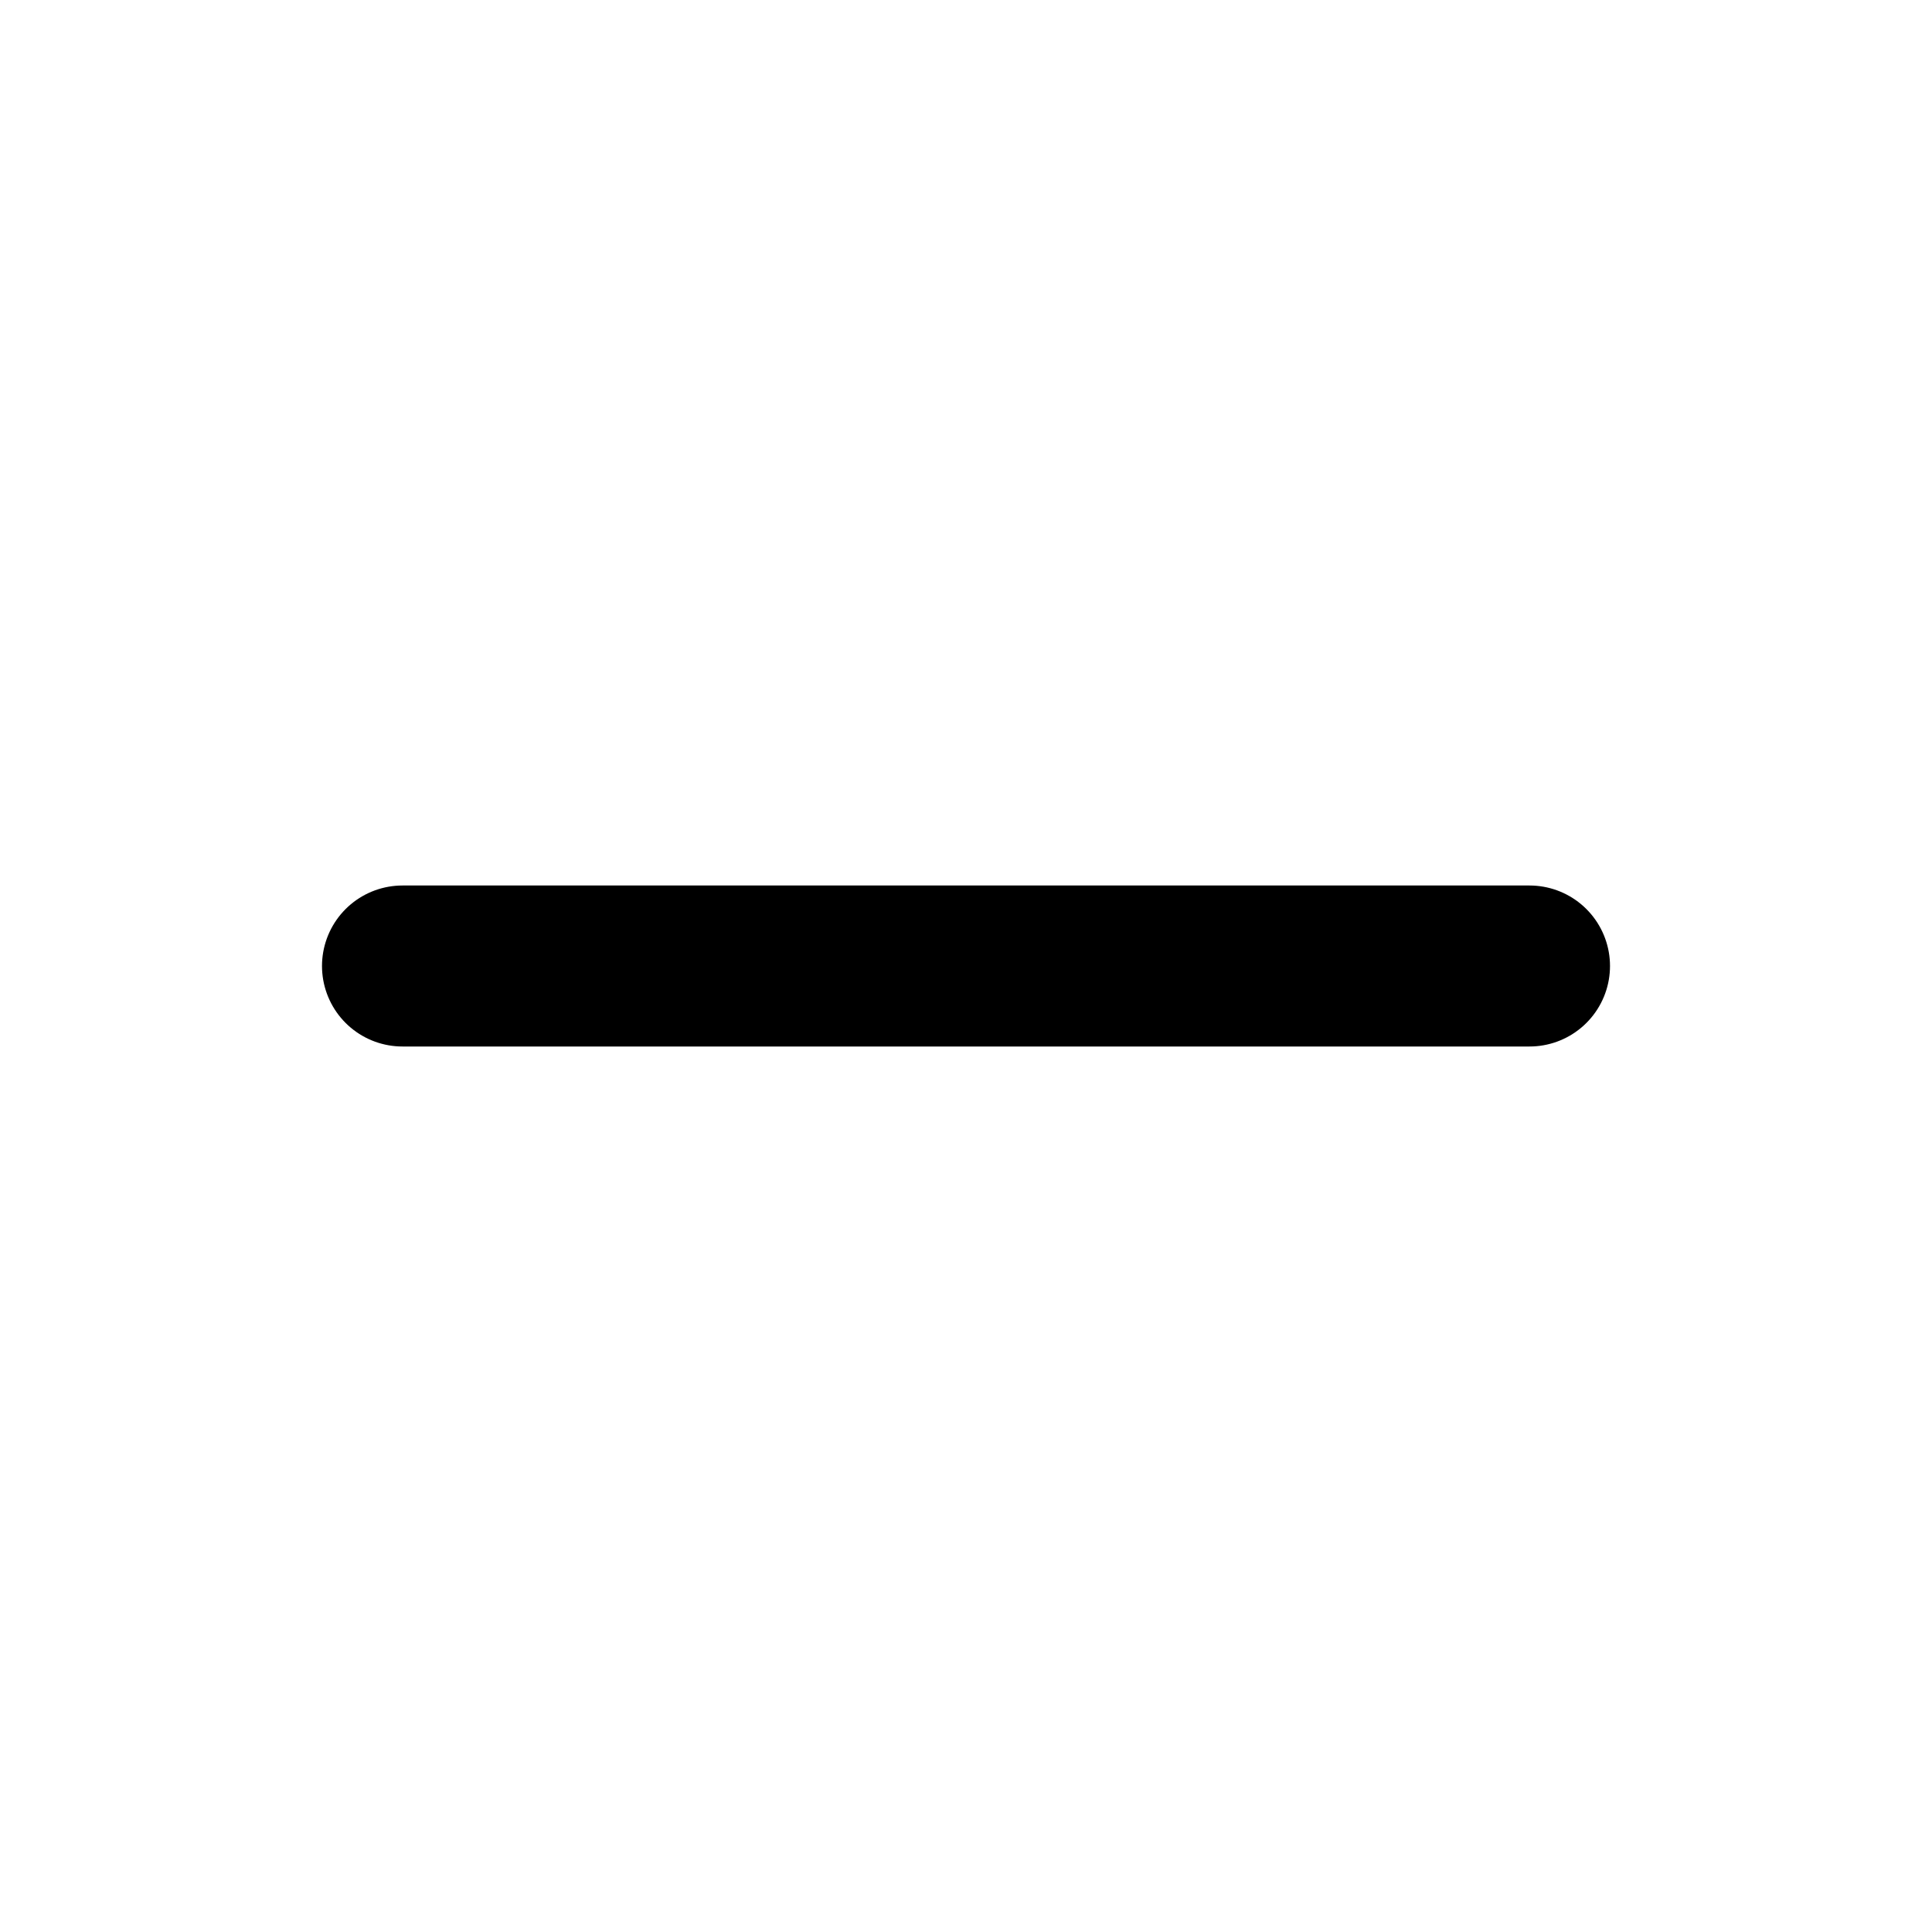
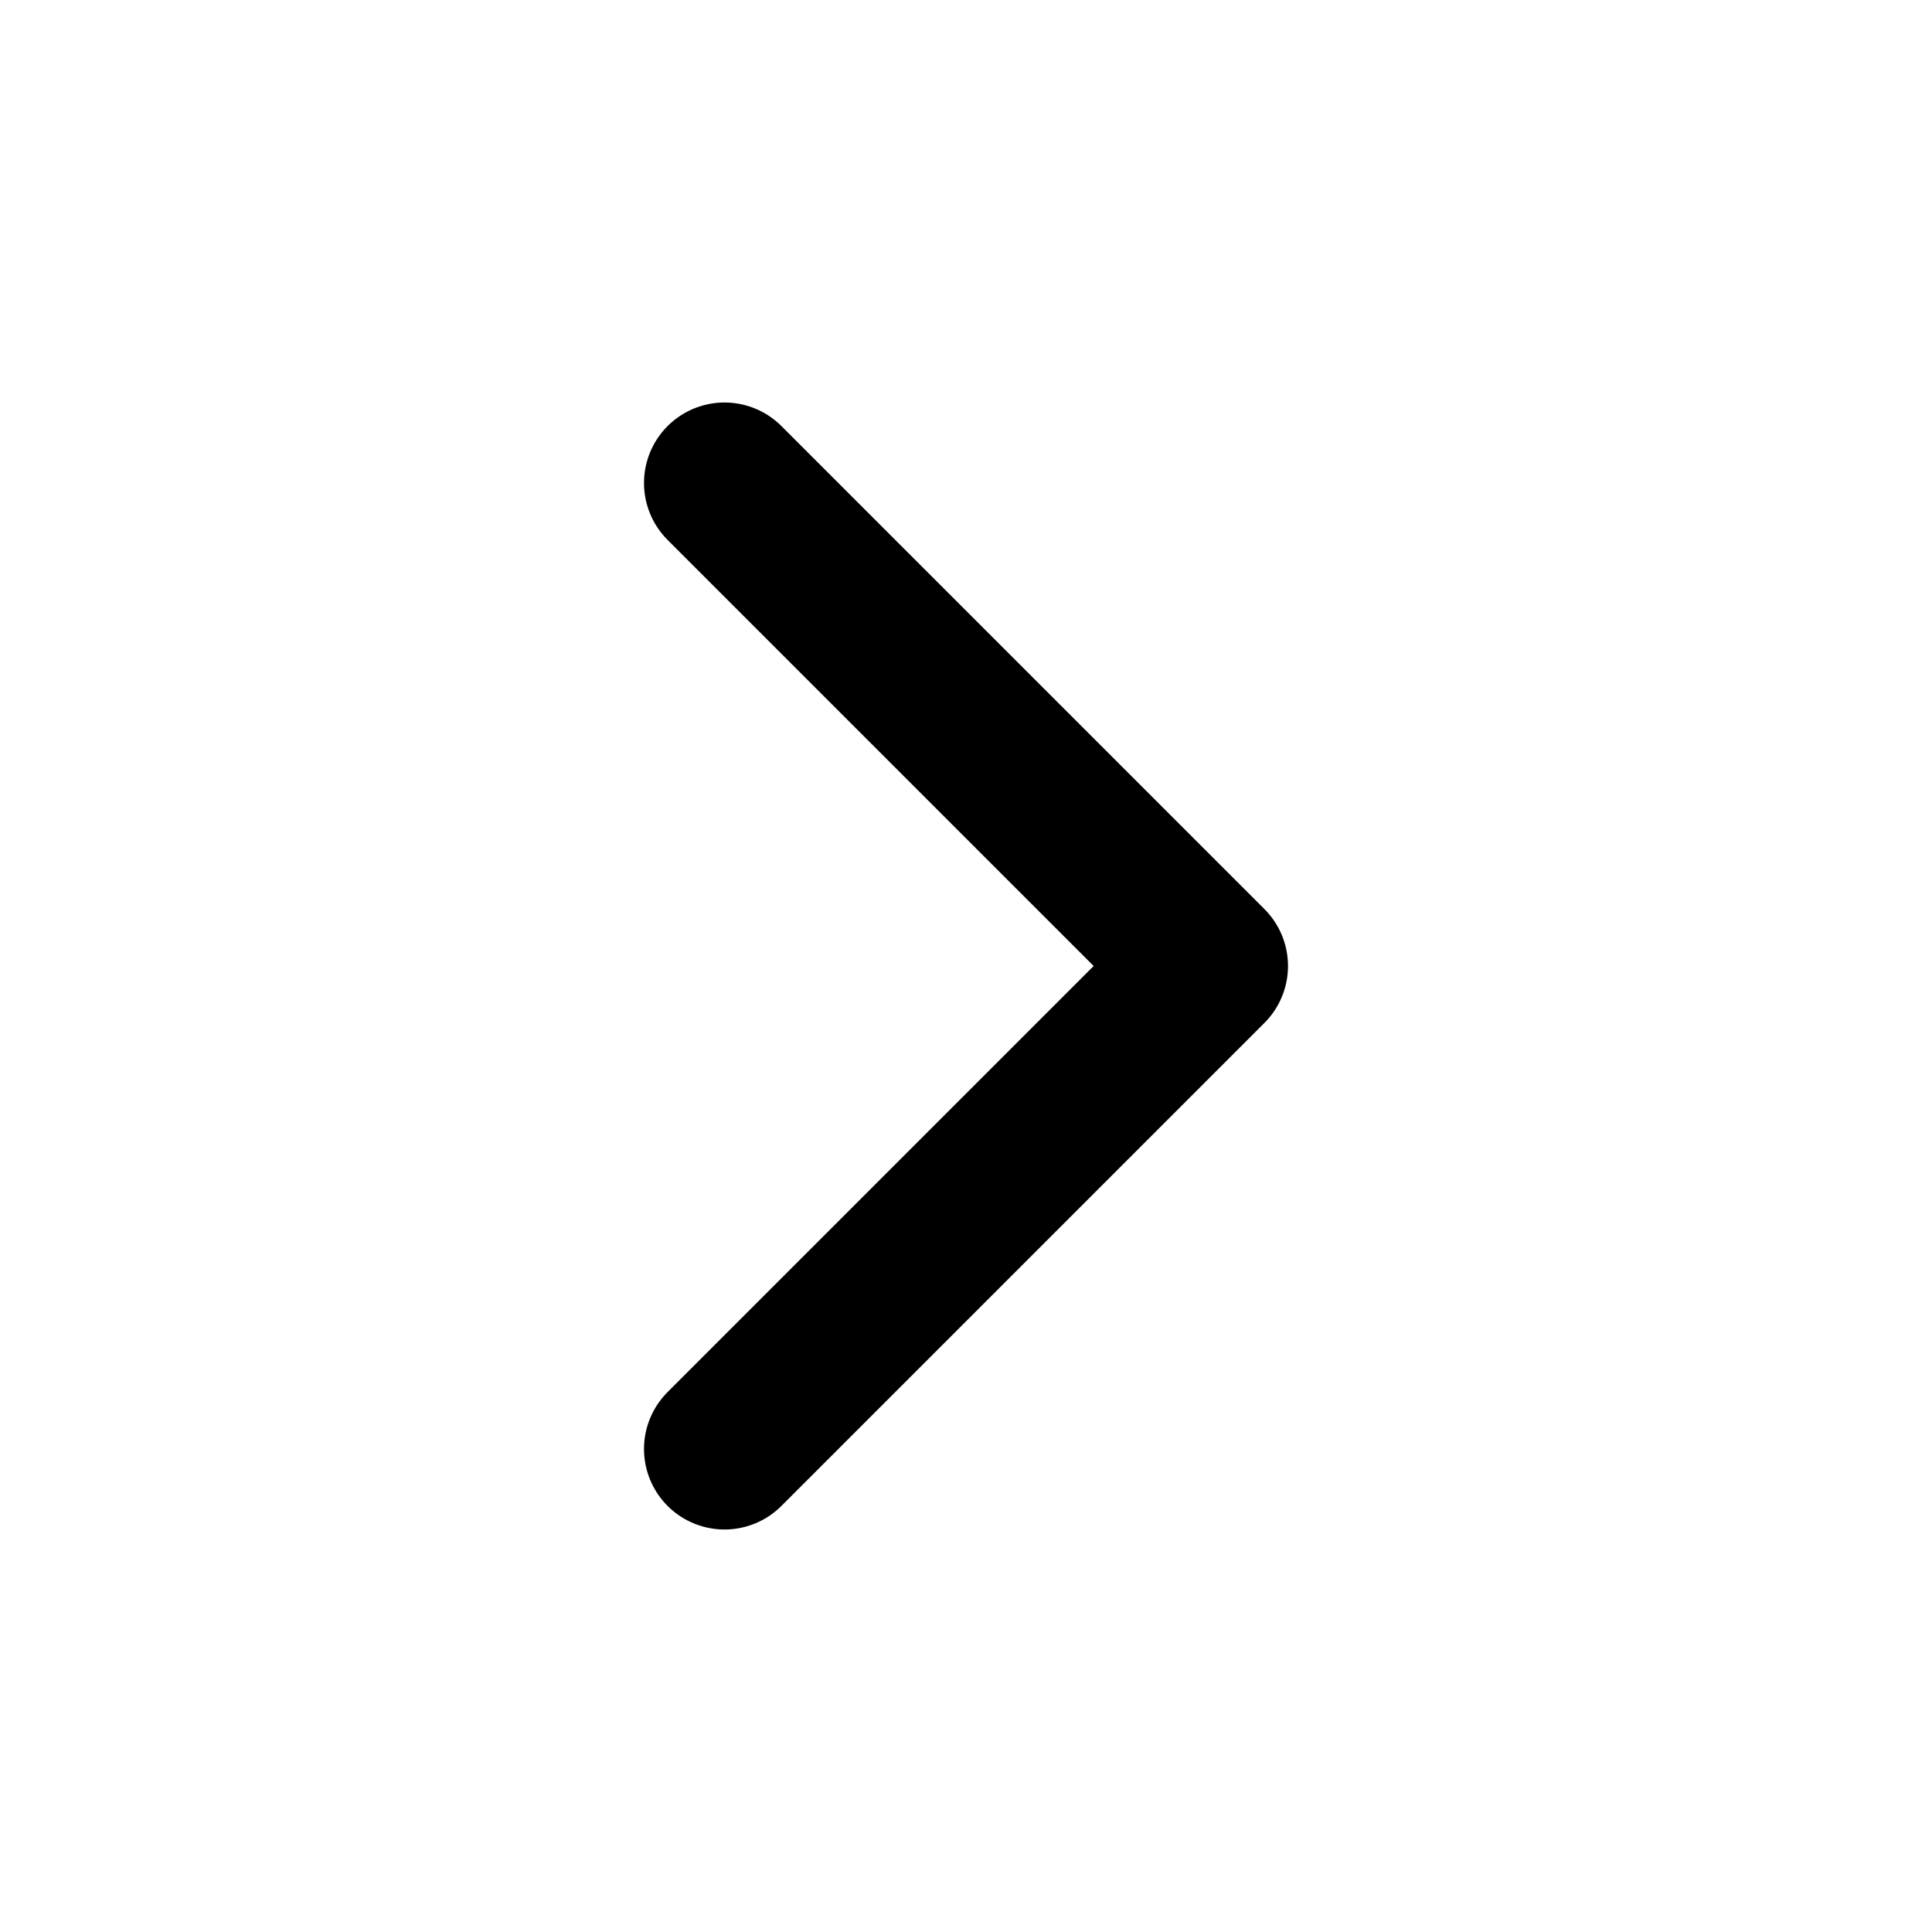
- <svg xmlns="http://www.w3.org/2000/svg" class="lucide lucide-minus" width="24" height="24" viewBox="0 0 24 24" fill="none" stroke="currentColor" stroke-width="2" stroke-linecap="round" stroke-linejoin="round">
-   <path d="M5 12h14" />
+ <svg xmlns="http://www.w3.org/2000/svg" class="lucide lucide-chevron-right" width="24" height="24" viewBox="0 0 24 24" fill="none" stroke="currentColor" stroke-width="2" stroke-linecap="round" stroke-linejoin="round">
+   <path d="m9 18 6-6-6-6" />
</svg>
